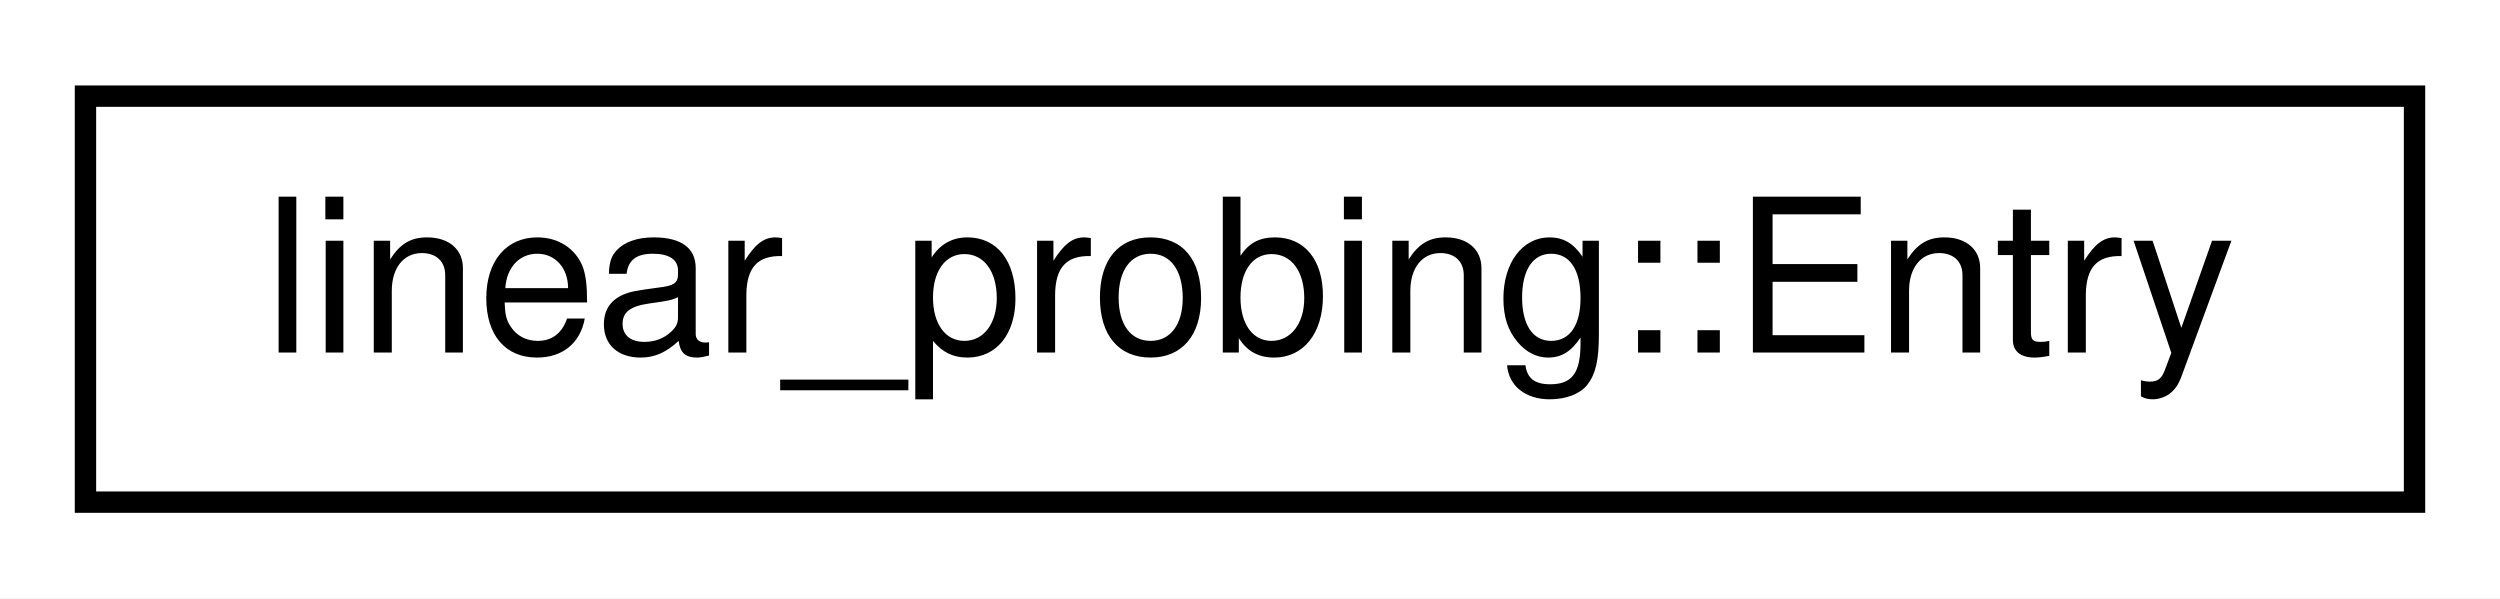
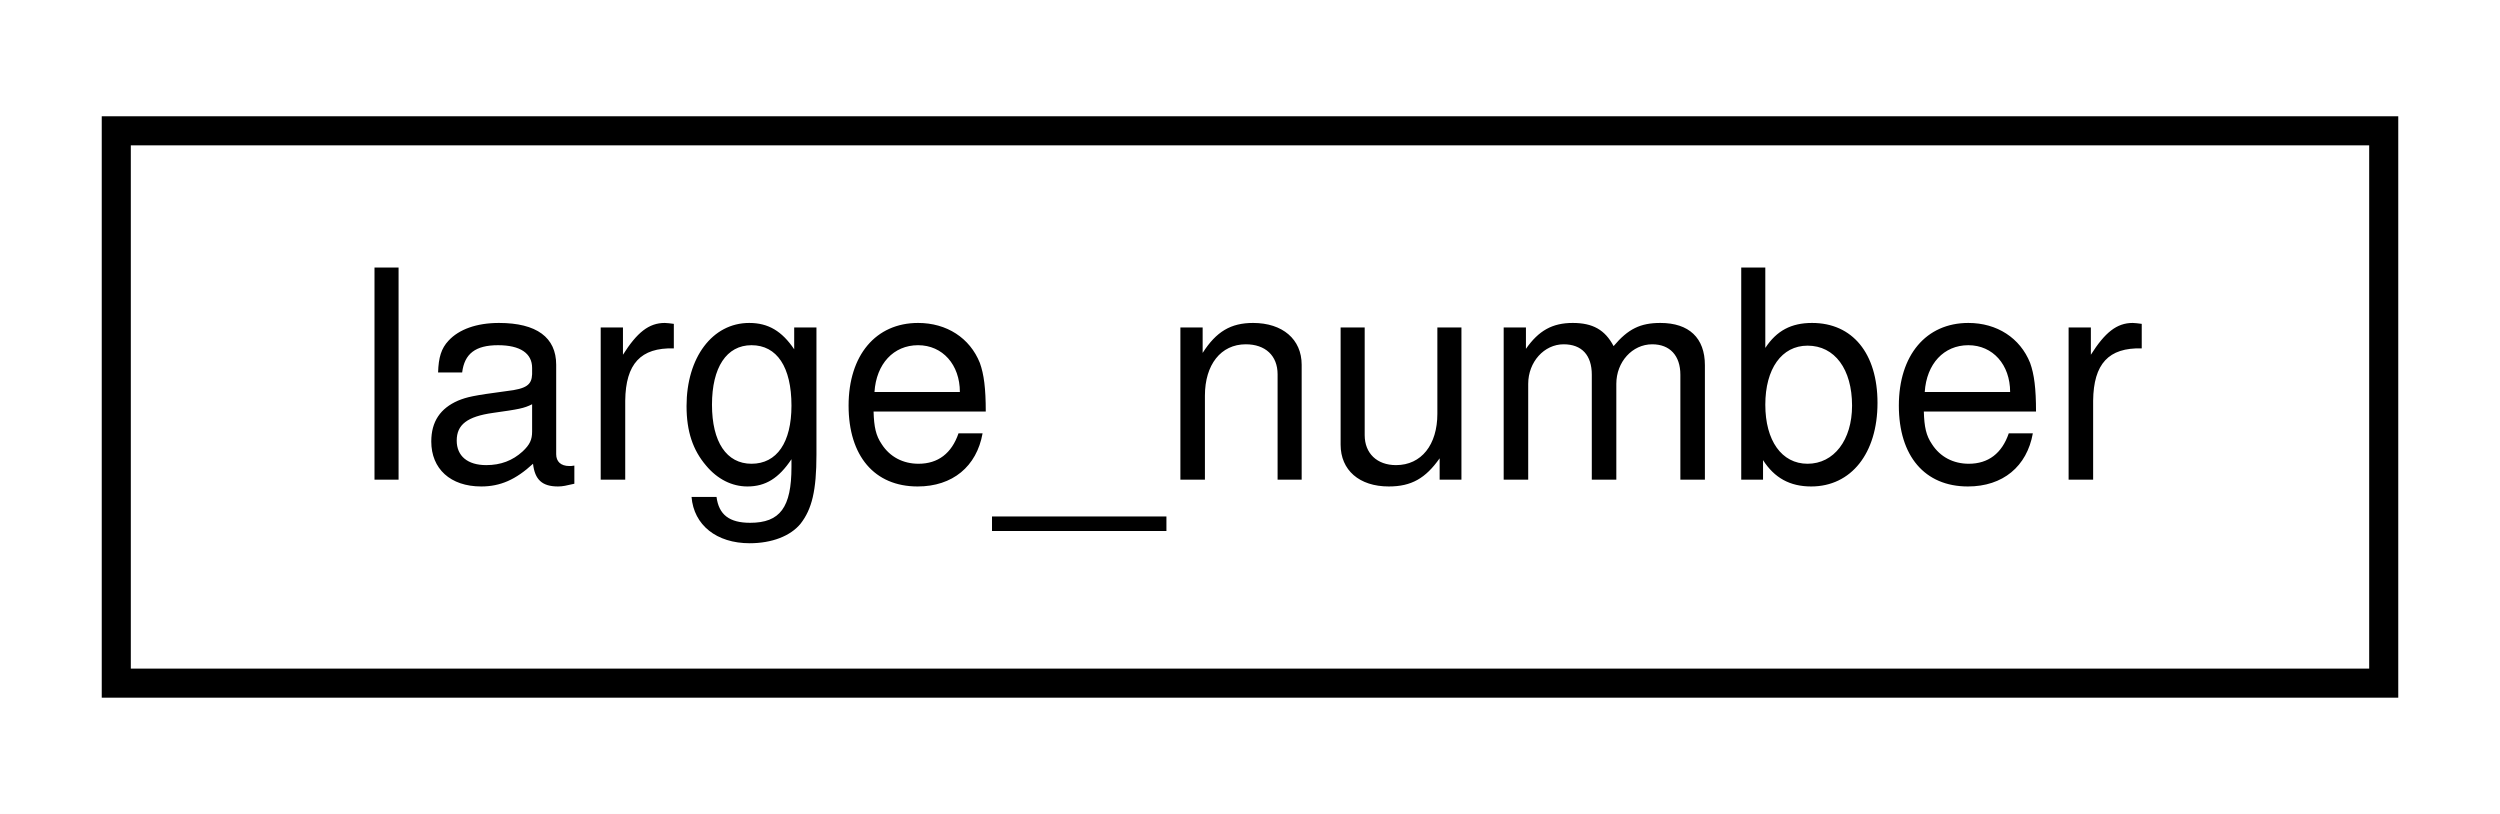
- <svg xmlns="http://www.w3.org/2000/svg" xmlns:xlink="http://www.w3.org/1999/xlink" width="117pt" height="28pt" viewBox="0.00 0.00 117.00 28.00">
+ <svg xmlns="http://www.w3.org/2000/svg" xmlns:xlink="http://www.w3.org/1999/xlink" width="86pt" height="28pt" viewBox="0.00 0.00 86.00 28.00">
  <g id="graph0" class="graph" transform="scale(1 1) rotate(0) translate(4 24)">
-     <polygon fill="white" stroke="transparent" points="-4,4 -4,-24 113,-24 113,4 -4,4" />
+     <polygon fill="white" stroke="transparent" points="-4,4 -4,-24 82,-24 82,4 -4,4" />
    <g id="node1" class="node">
      <g id="a_node1">
-         <a xlink:href="db/d19/structlinear__probing_1_1_entry.html" target="_top" xlink:title=" ">
-           <polygon fill="white" stroke="black" points="0,-0.5 0,-19.5 109,-19.5 109,-0.5 0,-0.5" />
-           <text text-anchor="middle" x="54.5" y="-7.5" font-family="Helvetica,sans-Serif" font-size="10.00">linear_probing::Entry</text>
+         <a xlink:href="db/d82/classlarge__number.html" target="_top" xlink:title=" ">
+           <polygon fill="white" stroke="black" points="0,-0.5 0,-19.5 78,-19.5 78,-0.5 0,-0.5" />
+           <text text-anchor="middle" x="39" y="-7.5" font-family="Helvetica,sans-Serif" font-size="10.00">large_number</text>
        </a>
      </g>
    </g>
  </g>
</svg>
